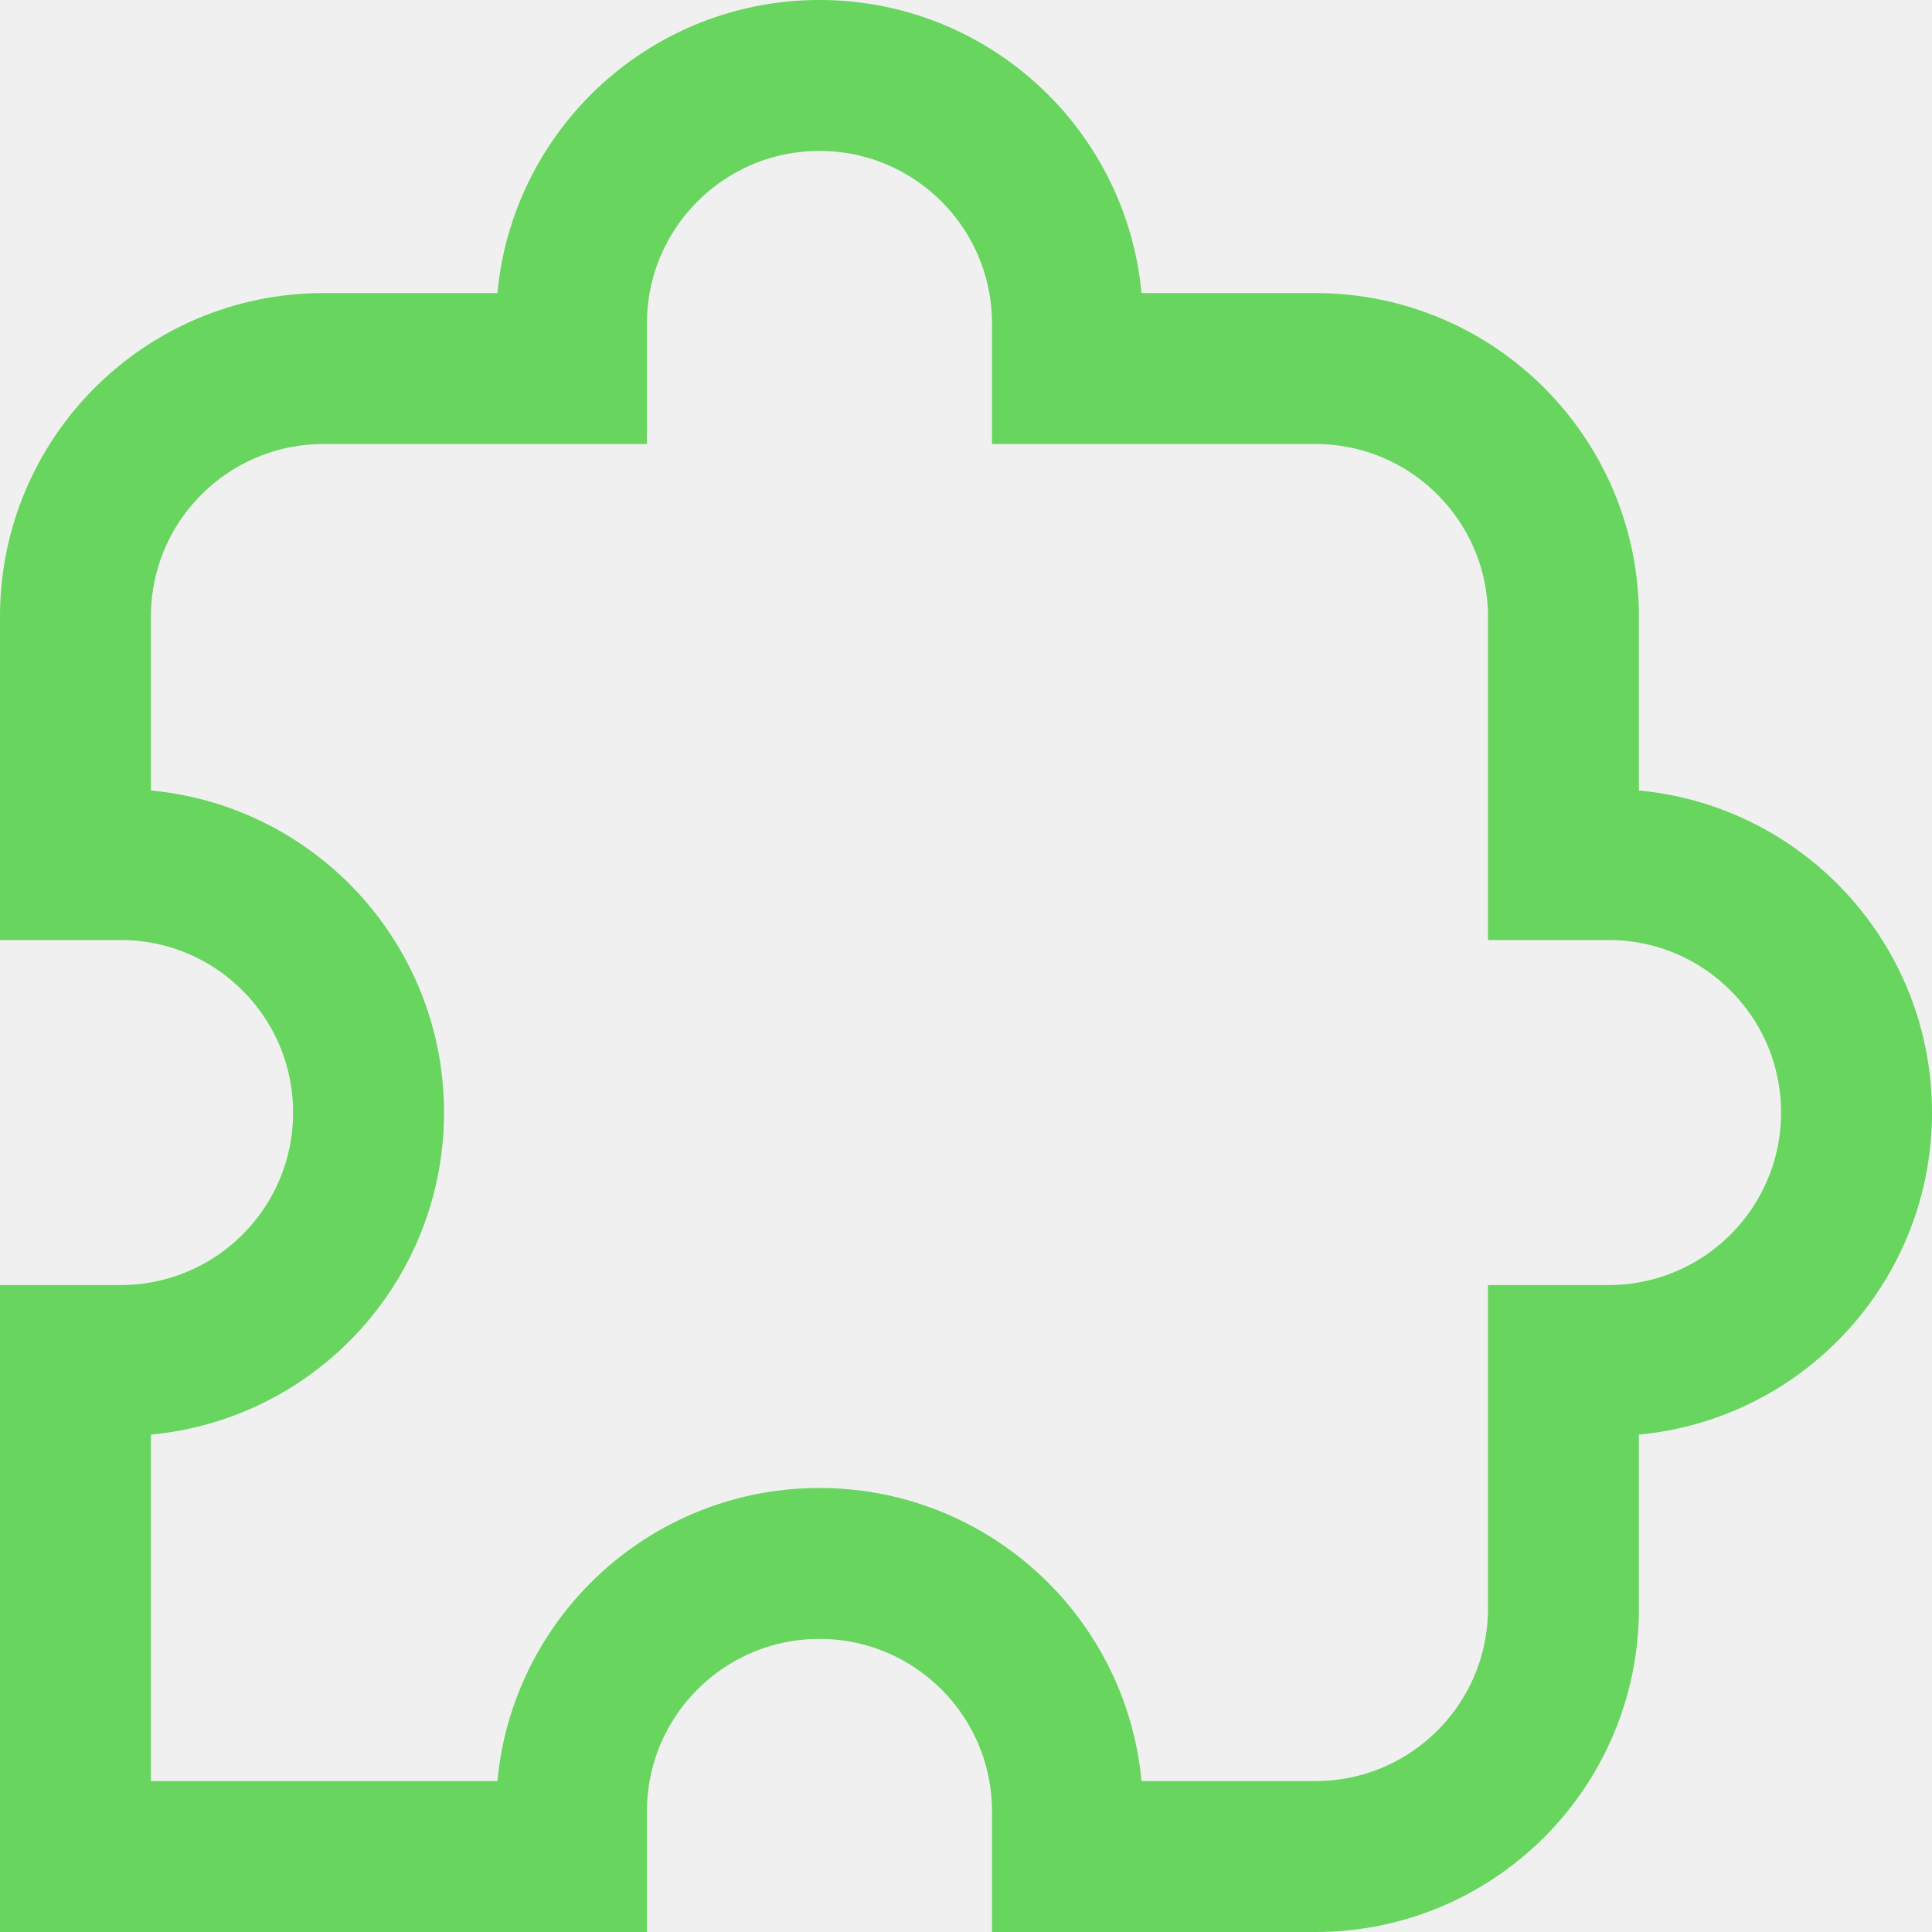
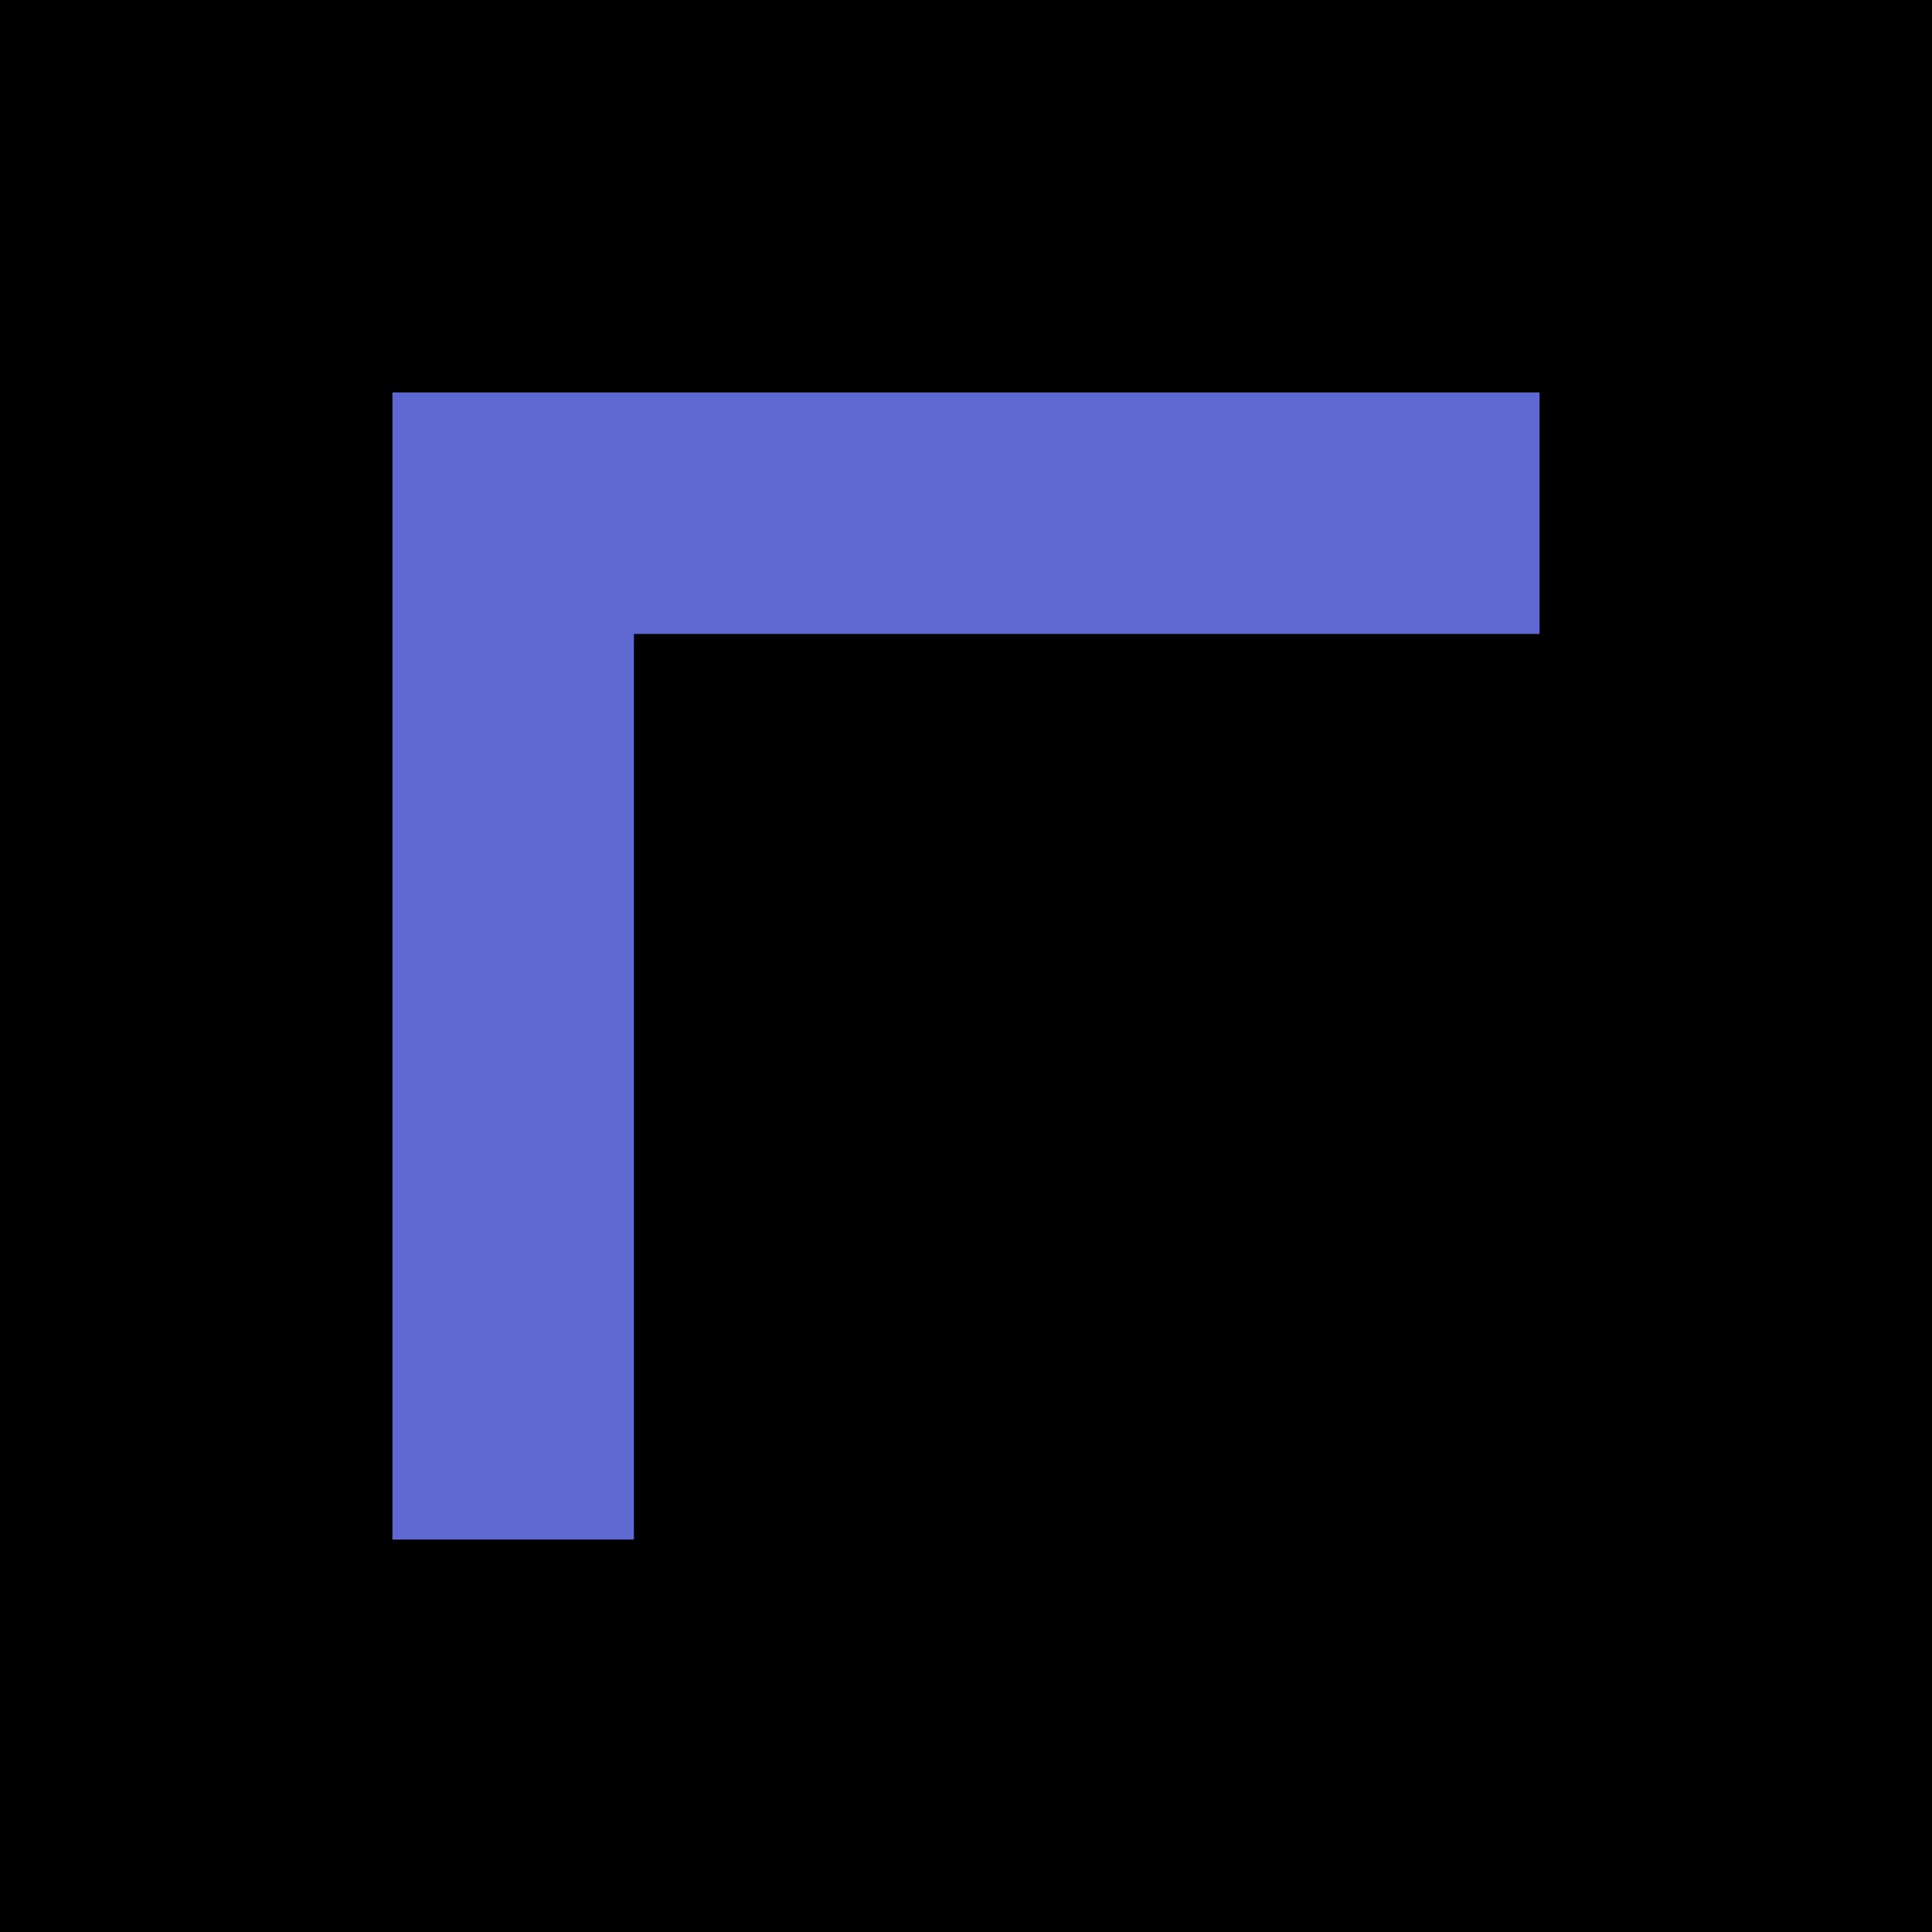
- <svg xmlns="http://www.w3.org/2000/svg" width="72" height="72" viewBox="0 0 72 72" fill="none">
-   <g clip-path="url(#clip0_305_516)">
-     <g clip-path="url(#clip1_305_516)">
-       <path d="M49.023 69.188C54.127 69.188 58.265 65.05 58.265 59.945V50.703H59.945C65.05 50.703 69.188 46.566 69.188 41.461C69.188 36.357 65.05 32.219 59.945 32.219H58.265V22.977C58.265 17.873 54.127 13.735 49.023 13.735H39.781V12.055C39.781 6.95 35.643 2.812 30.539 2.812C25.434 2.812 21.297 6.95 21.297 12.055V13.735H12.055C6.95 13.735 2.812 17.873 2.812 22.977V32.219H4.493C9.597 32.219 13.735 36.357 13.735 41.461C13.735 46.566 9.597 50.703 4.493 50.703H2.812V69.188H21.297V67.507C21.297 62.403 25.434 58.265 30.539 58.265C35.643 58.265 39.781 62.403 39.781 67.507V69.188H49.023Z" stroke="#67D55E" stroke-width="5.625" />
-     </g>
-   </g>
-   <defs>
-     <clipPath id="clip0_305_516">
-       <rect width="72" height="72" fill="white" />
-     </clipPath>
-     <clipPath id="clip1_305_516">
-       <rect width="72" height="72" fill="white" />
-     </clipPath>
-   </defs>
+ <svg xmlns="http://www.w3.org/2000/svg" viewBox="0 0 128 128" fill="none">
+   <rect width="128" height="128" fill="#000000" />
+   <path fill-rule="evenodd" clip-rule="evenodd" d="M26 26 H102 V42 H42 V102 H26 V26Z" fill="#5E6AD2" />
</svg>
